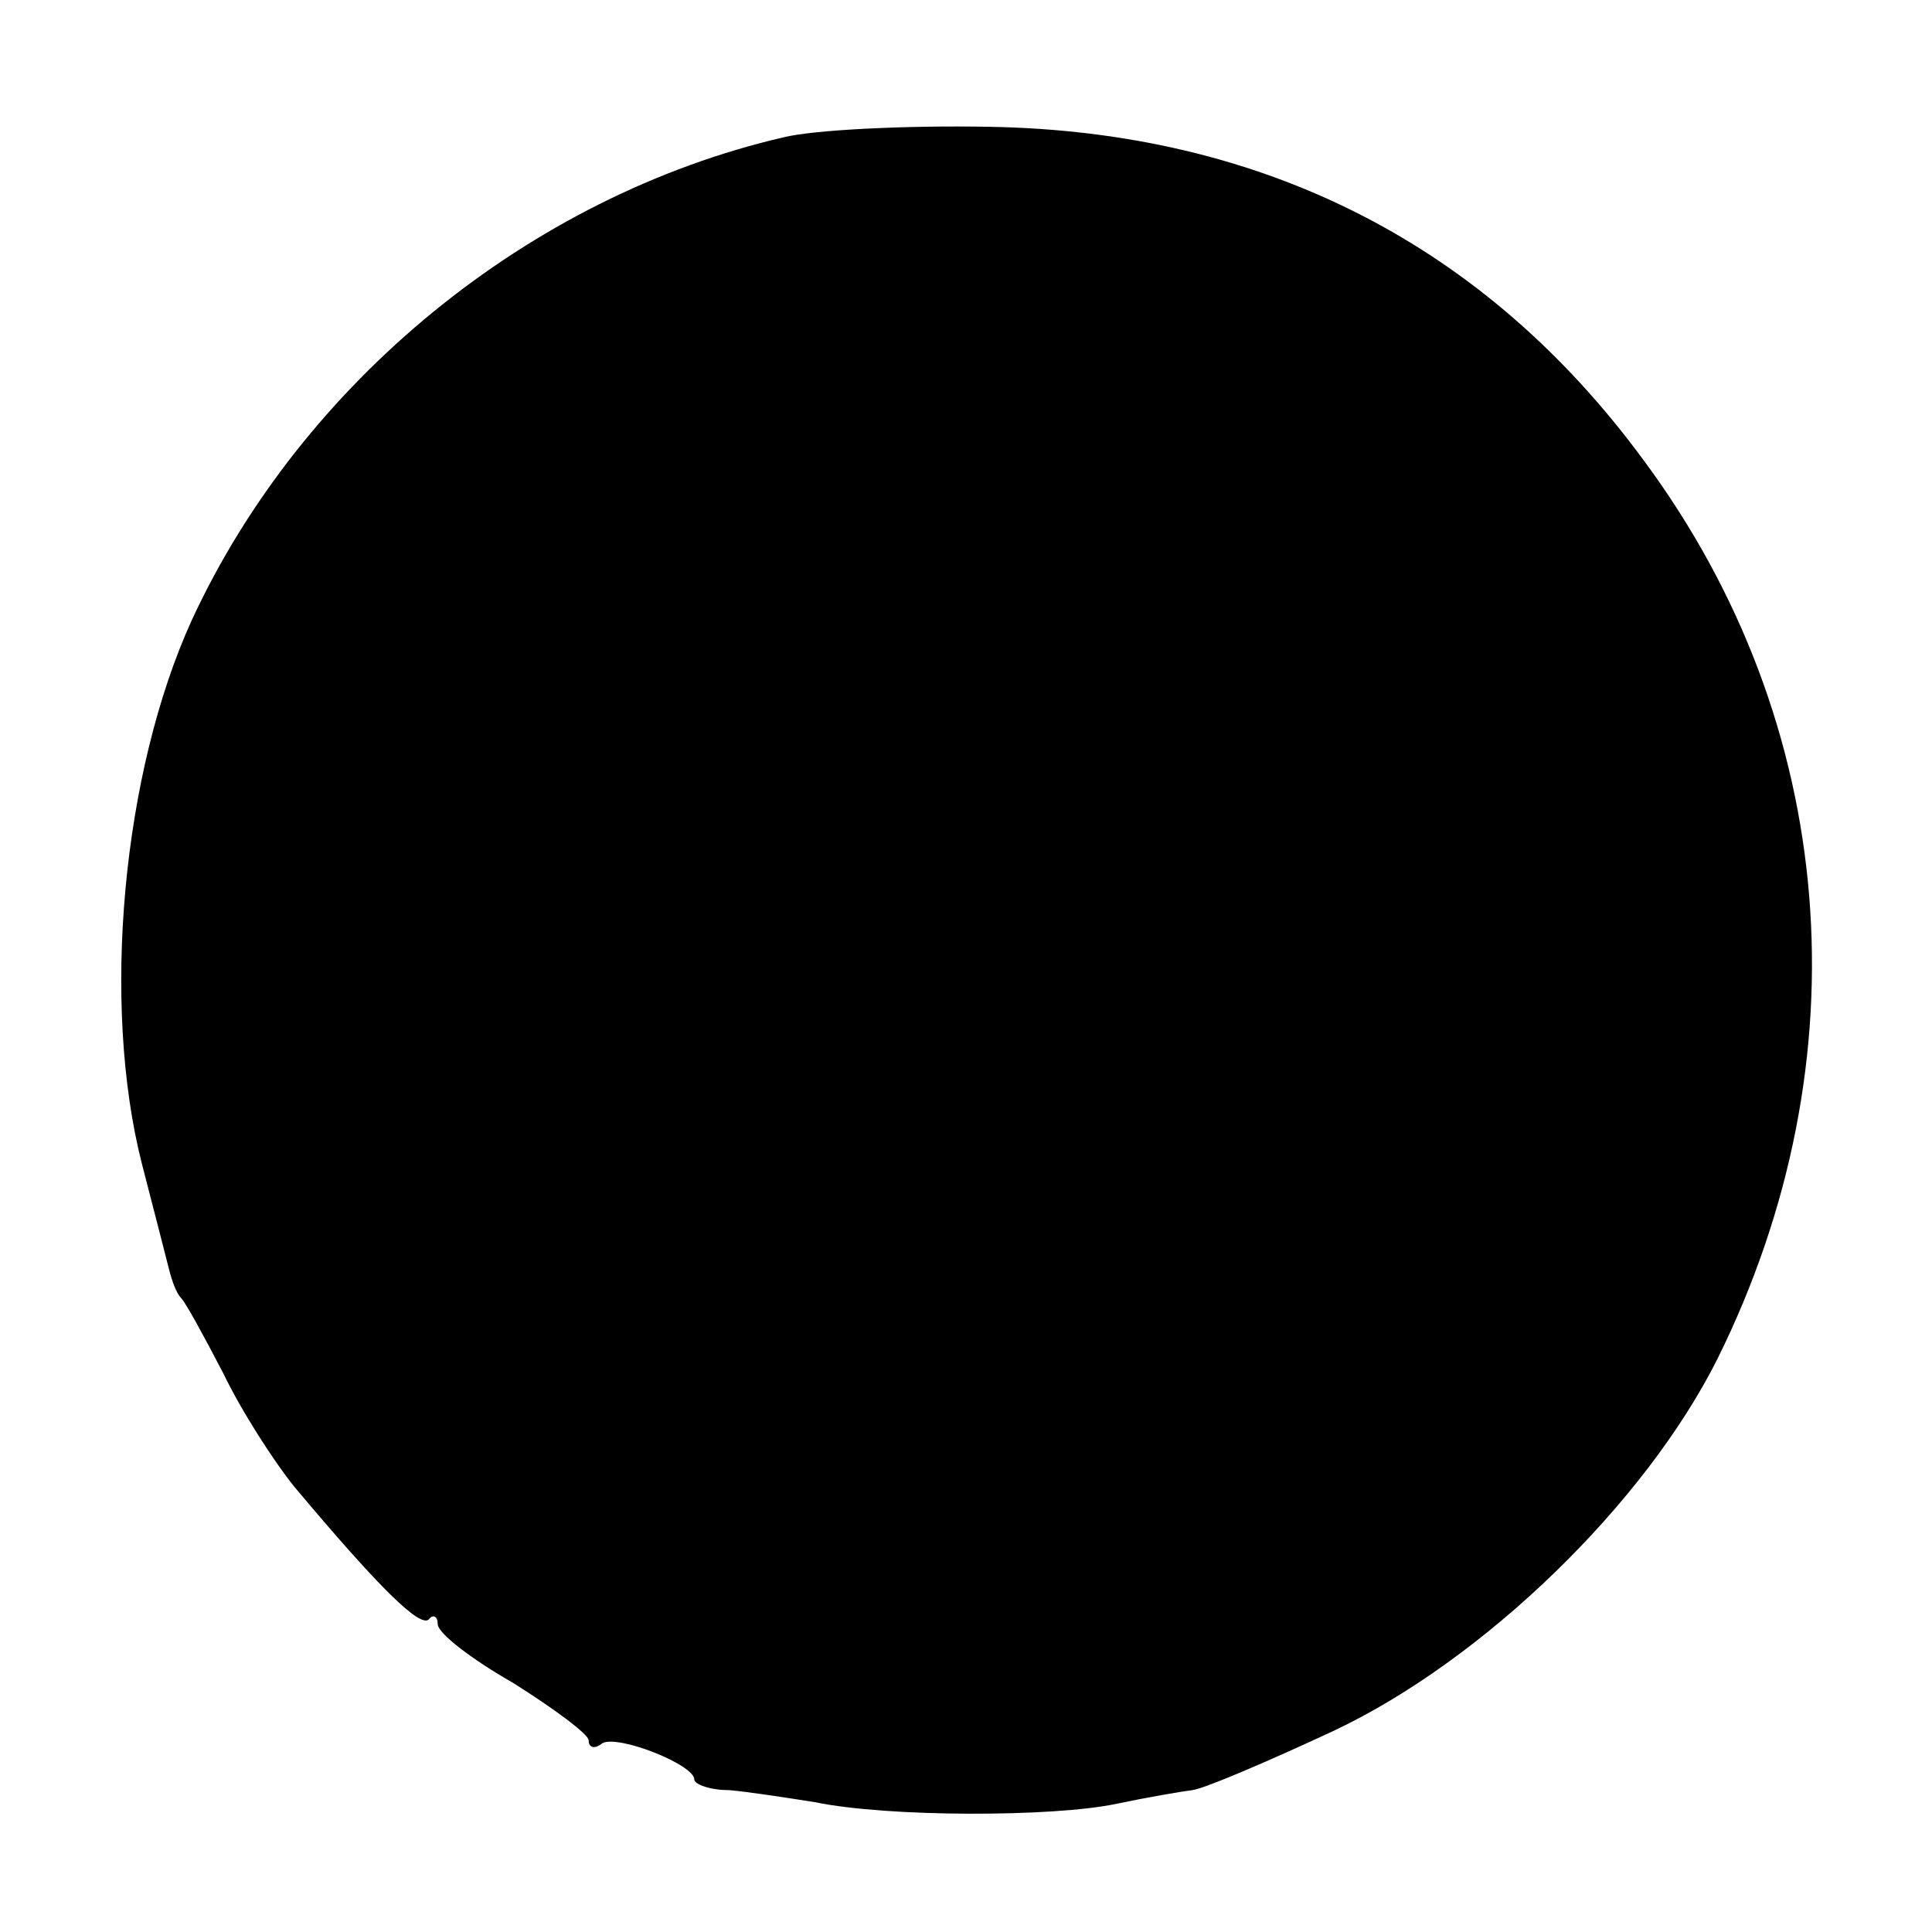
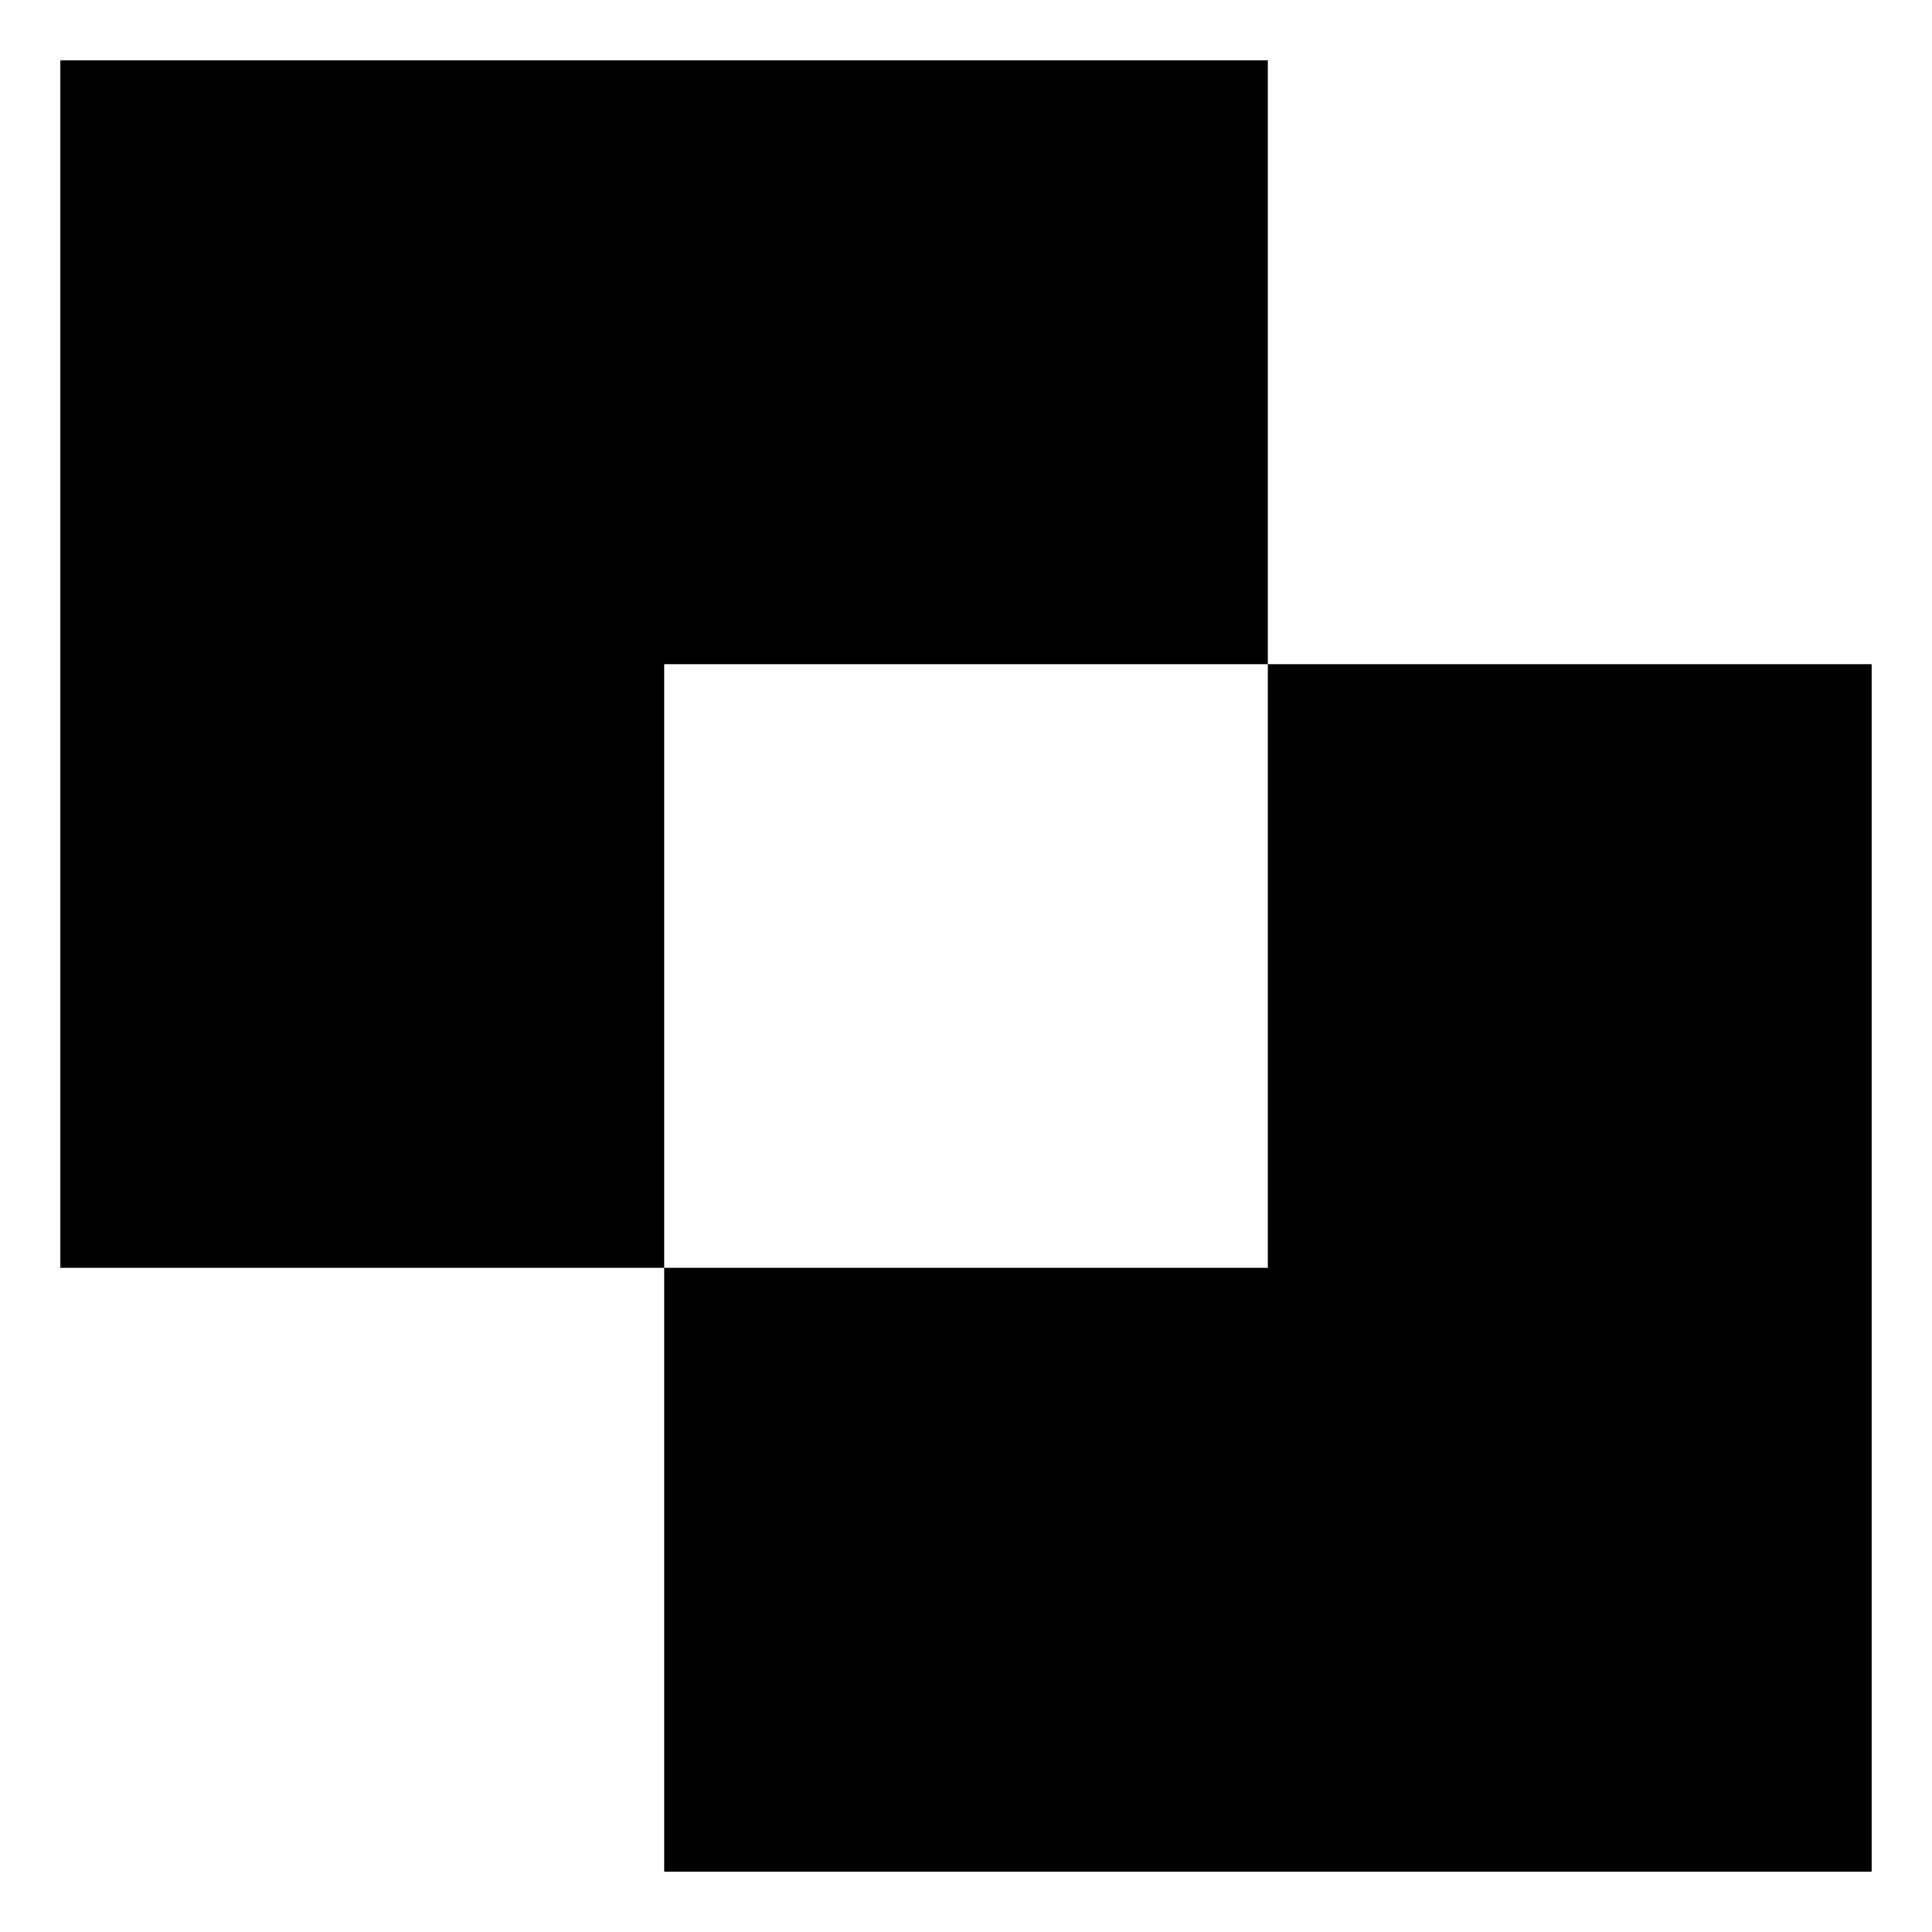
- <svg xmlns="http://www.w3.org/2000/svg" version="1.0" width="128pt" height="128pt" viewBox="0 0 128 128" preserveAspectRatio="xMidYMid meet">
-   <g transform="translate(0,128) scale(0.1,-0.1)" fill="#000000" stroke="none">
-     <path d="M519 1189 c-168 -39 -319 -162 -392 -320 -46 -101 -60 -254 -33 -360 8 -31 16 -62 18 -70 2 -8 5 -16 8 -19 3 -3 15 -25 28 -50 12 -25 34 -59 47 -75 57 -68 83 -93 89 -88 3 4 6 2 6 -3 0 -6 22 -23 50 -39 27 -17 50 -34 50 -38 0 -5 4 -6 9 -2 10 6 61 -14 61 -24 0 -3 10 -7 23 -7 12 -1 38 -5 57 -8 48 -10 158 -10 200 -1 19 4 42 8 50 9 8 1 50 19 93 39 100 47 207 151 255 247 98 198 80 421 -49 595 -105 143 -252 218 -434 221 -55 1 -116 -2 -136 -7z" />
+ <svg xmlns="http://www.w3.org/2000/svg" version="1.0" width="512pt" height="512pt" viewBox="0 0 512 512" preserveAspectRatio="xMidYMid meet">
+   <g transform="translate(0,512) scale(0.1,-0.1)" fill="#000000" stroke="none">
+     <path d="M160 3360 l0 -1600 800 0 800 0 0 -800 0 -800 1600 0 1600 0 0 1600 0 1600 -800 0 -800 0 0 800 0 800 -1600 0 -1600 0 0 -1600z m3200 -800 l0 -800 -800 0 -800 0 0 800 0 800 800 0 800 0 0 -800z" />
  </g>
</svg>
